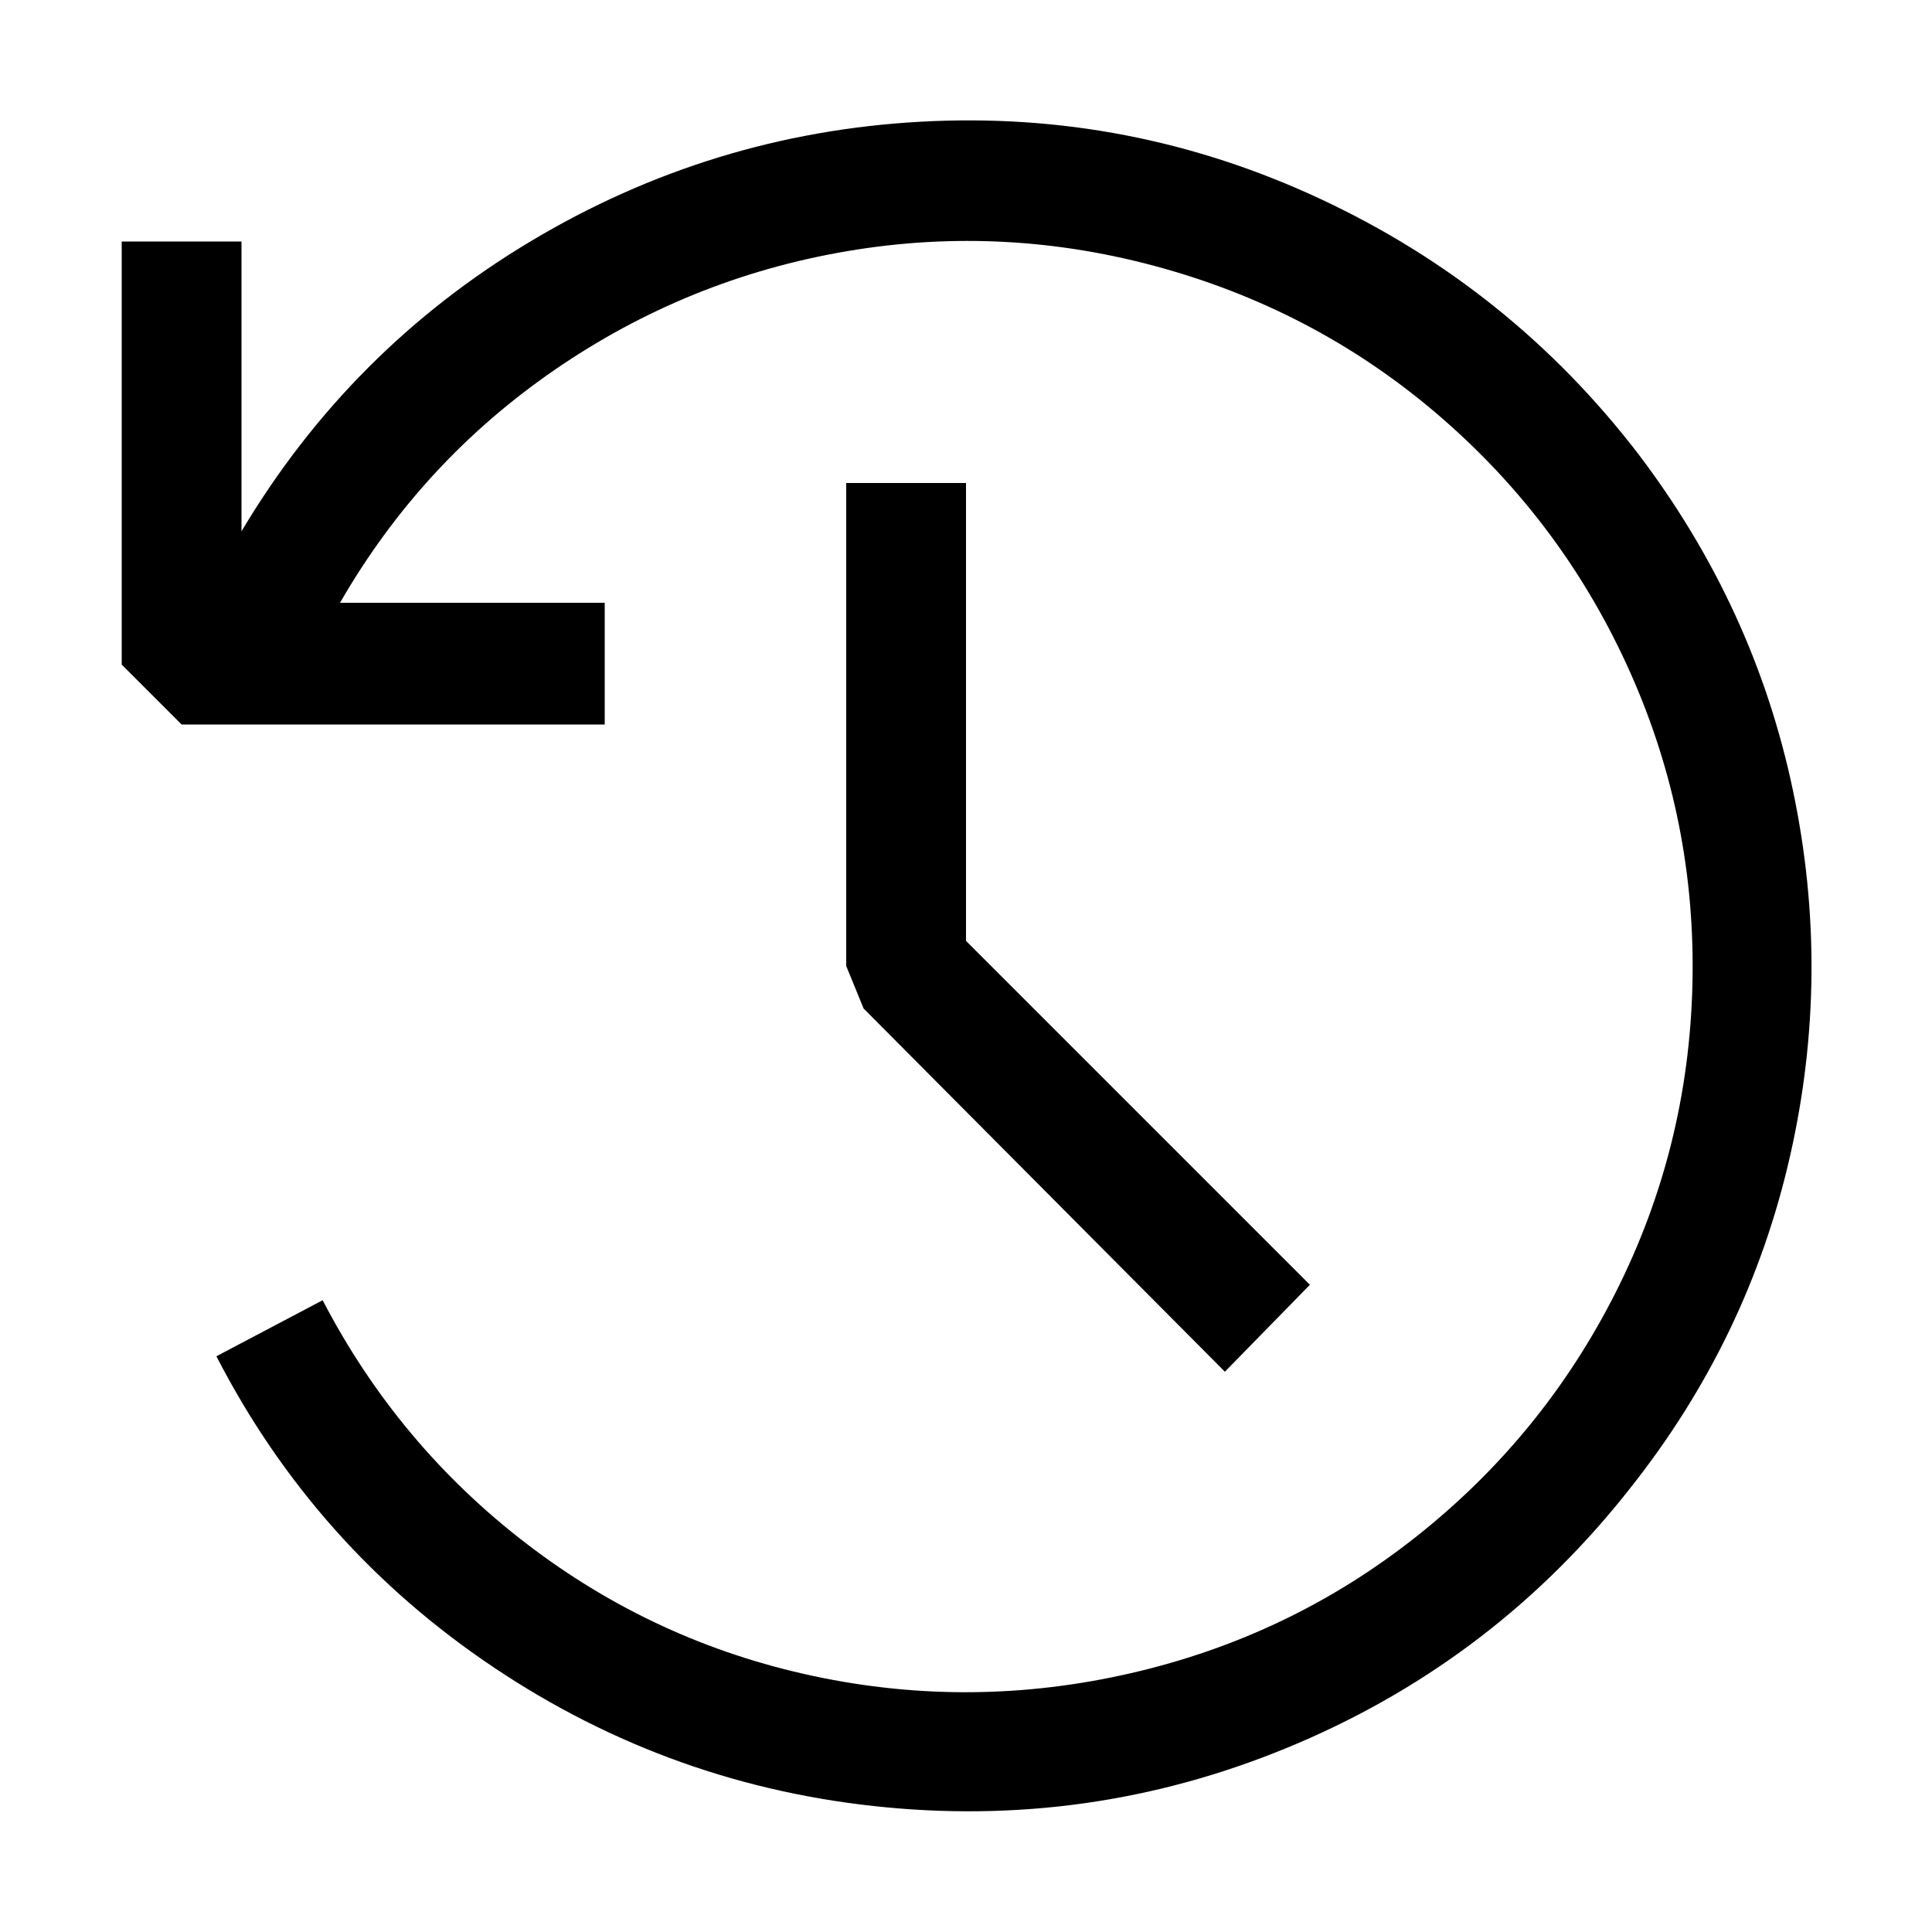
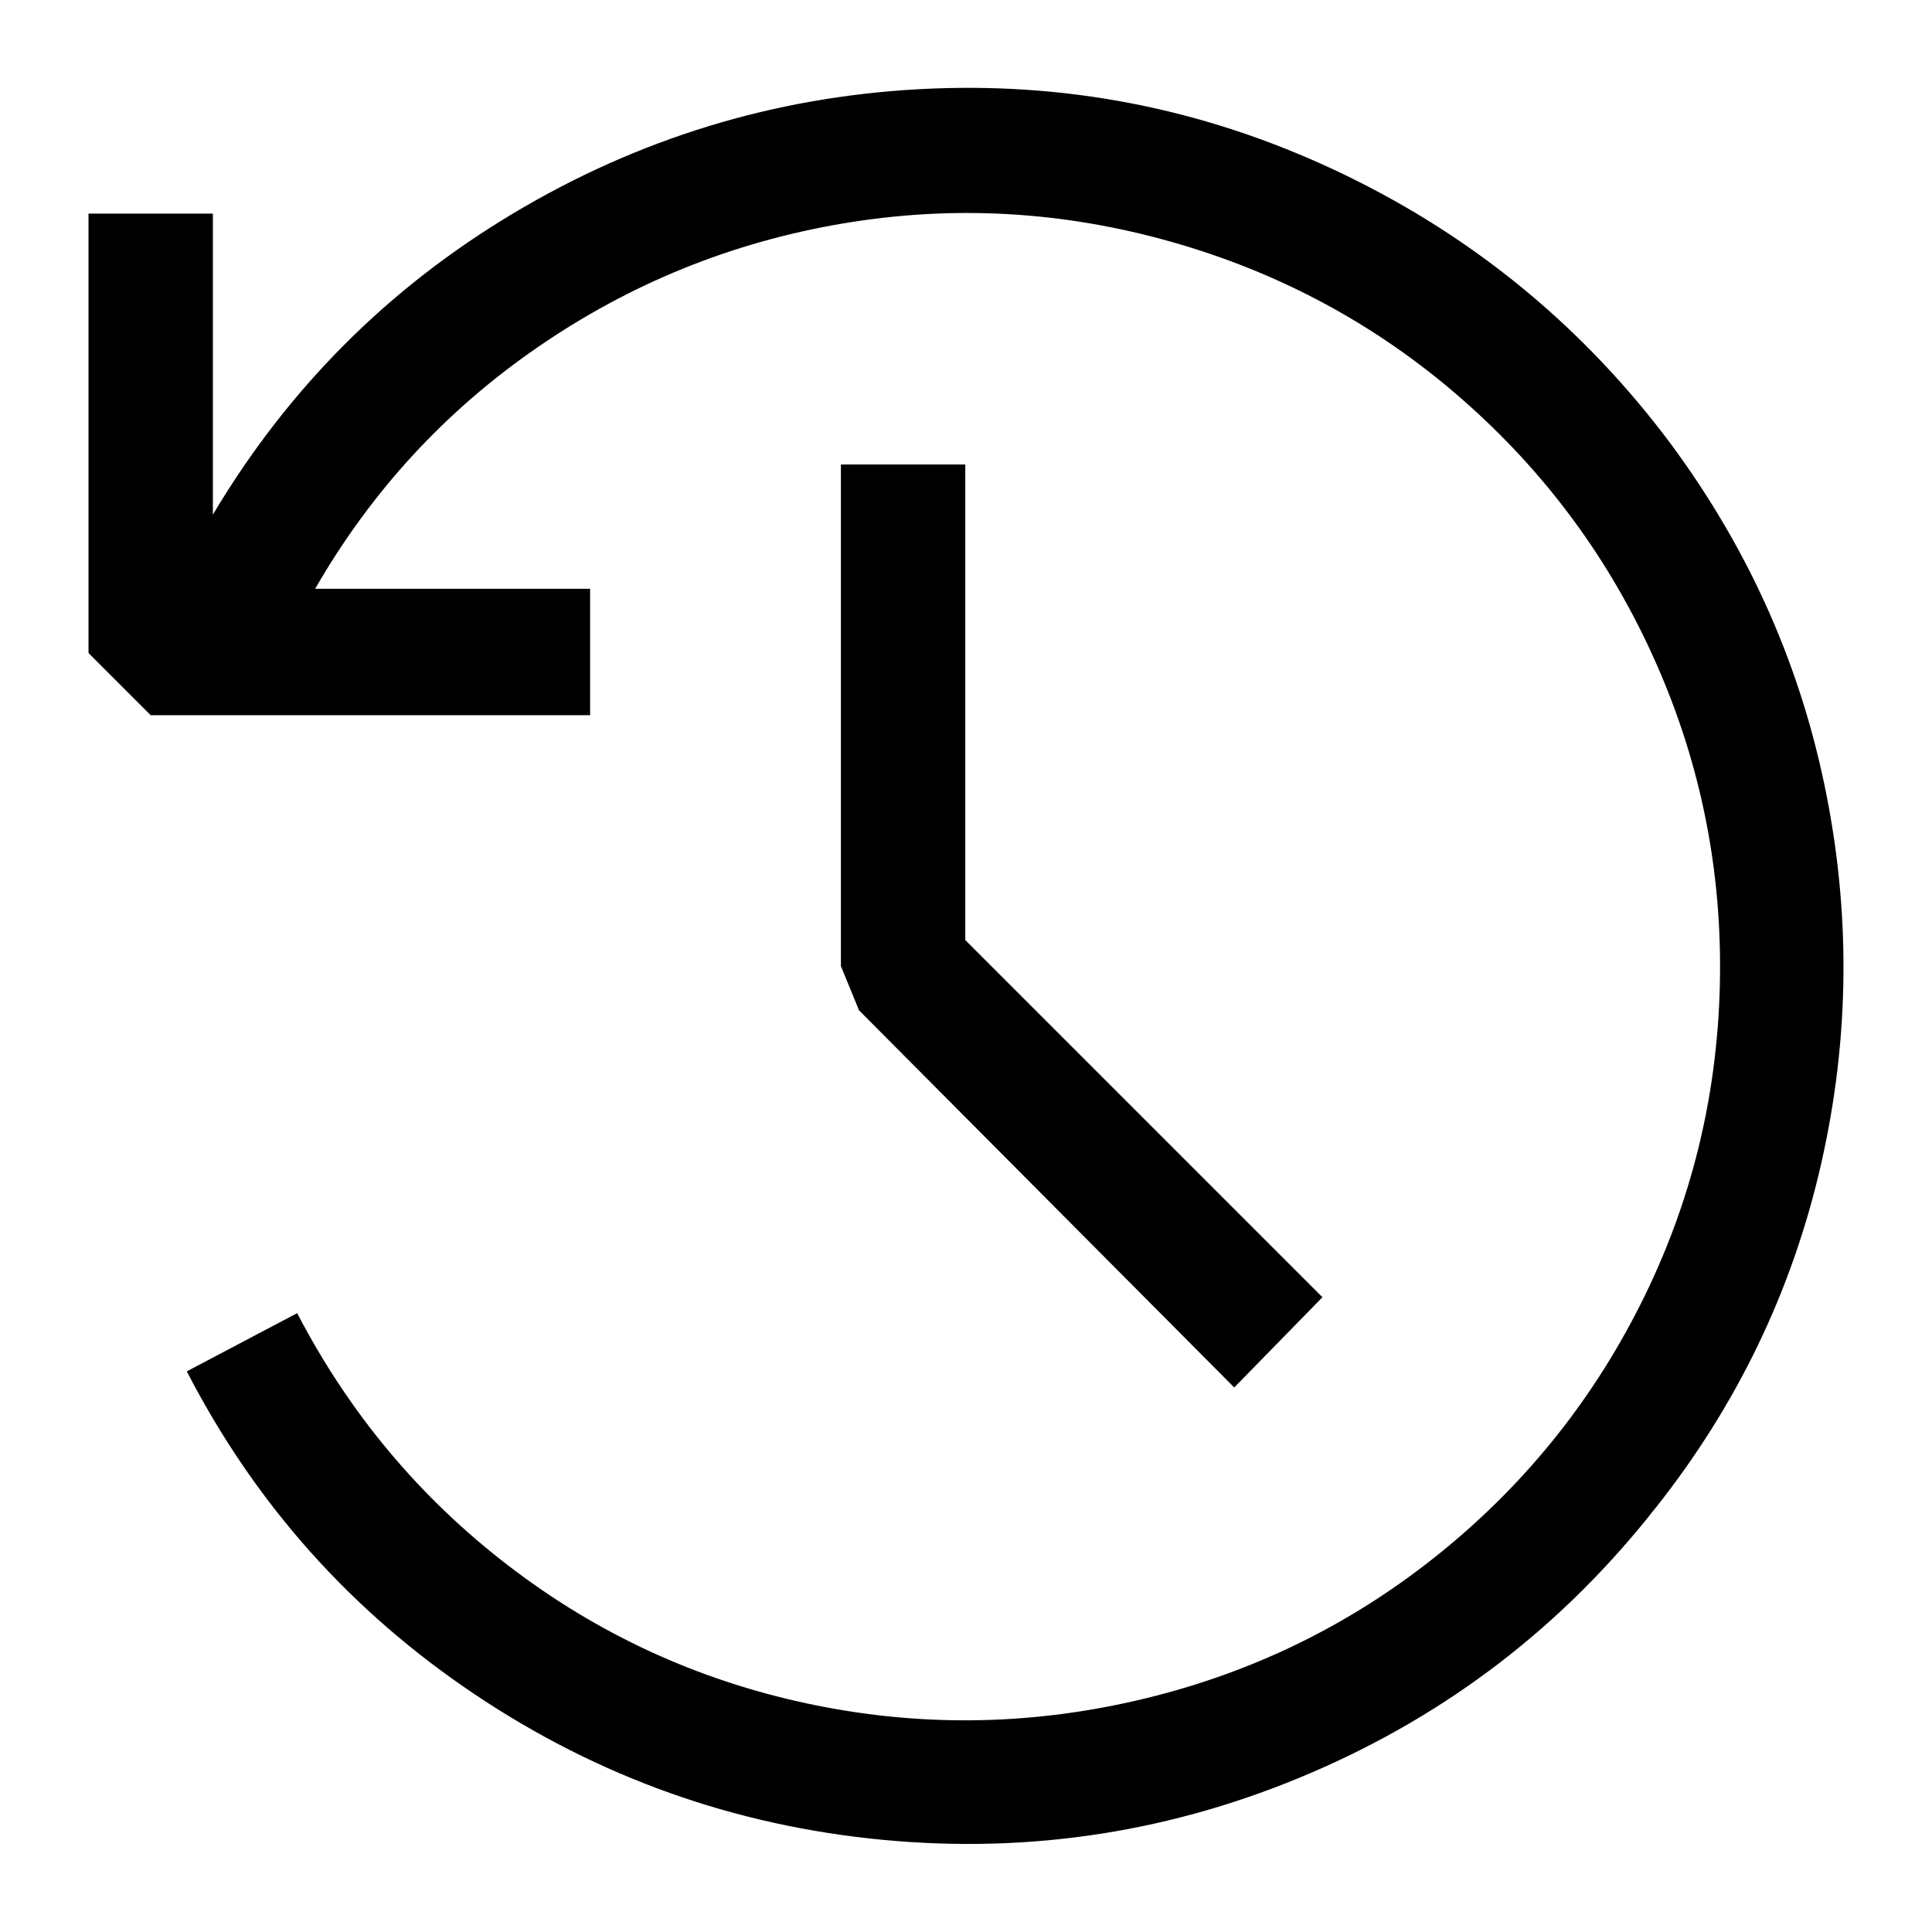
- <svg xmlns="http://www.w3.org/2000/svg" version="1.1" width="44" height="44" viewBox="0 0 44 44">
-   <path d="M37.136 33.88q2.684-3.388 3.63-7.546t0.066-8.338-3.52-7.656q-2.904-3.784-7.238-5.808t-9.108-1.76-8.888 2.728-6.578 6.6v-6.6h-2.728v9.636l1.364 1.364h9.636v-2.772h-6.028q1.848-3.212 4.884-5.302t6.666-2.706 7.216 0.396 6.358 3.432 4.268 5.786 1.408 7.084-1.738 6.996-4.532 5.566-6.512 3.124-7.238 0.066-6.534-3.014-4.642-5.544l-2.42 1.276q2.244 4.356 6.314 7.084t8.954 3.19 9.394-1.474 7.546-5.808zM27.896 31.24l1.936-1.98-7.832-7.832v-10.428h-2.728v11l0.396 0.968z" />
+ <svg xmlns="http://www.w3.org/2000/svg" width="16" height="16">
+   <g>
+     <path stroke="null" id="svg_1" d="m13.711,12.488q1.014,-1.28 1.371,-2.85t0.025,-3.149t-1.329,-2.891q-1.097,-1.429 -2.734,-2.194t-3.44,-0.665t-3.357,1.03t-2.484,2.493l0,-2.493l-1.03,0l0,3.639l0.515,0.515l3.639,0l0,-1.047l-2.277,0q0.698,-1.213 1.845,-2.002t2.518,-1.022t2.725,0.15t2.401,1.296t1.612,2.185t0.532,2.675t-0.656,2.642t-1.712,2.102t-2.459,1.18t-2.734,0.025t-2.468,-1.138t-1.753,-2.094l-0.914,0.482q0.848,1.645 2.385,2.675t3.382,1.205t3.548,-0.557t2.85,-2.194zm-3.49,-0.997l0.731,-0.748l-2.958,-2.958l0,-3.938l-1.03,0l0,4.154l0.15,0.366l3.108,3.124z" />
+   </g>
</svg>
